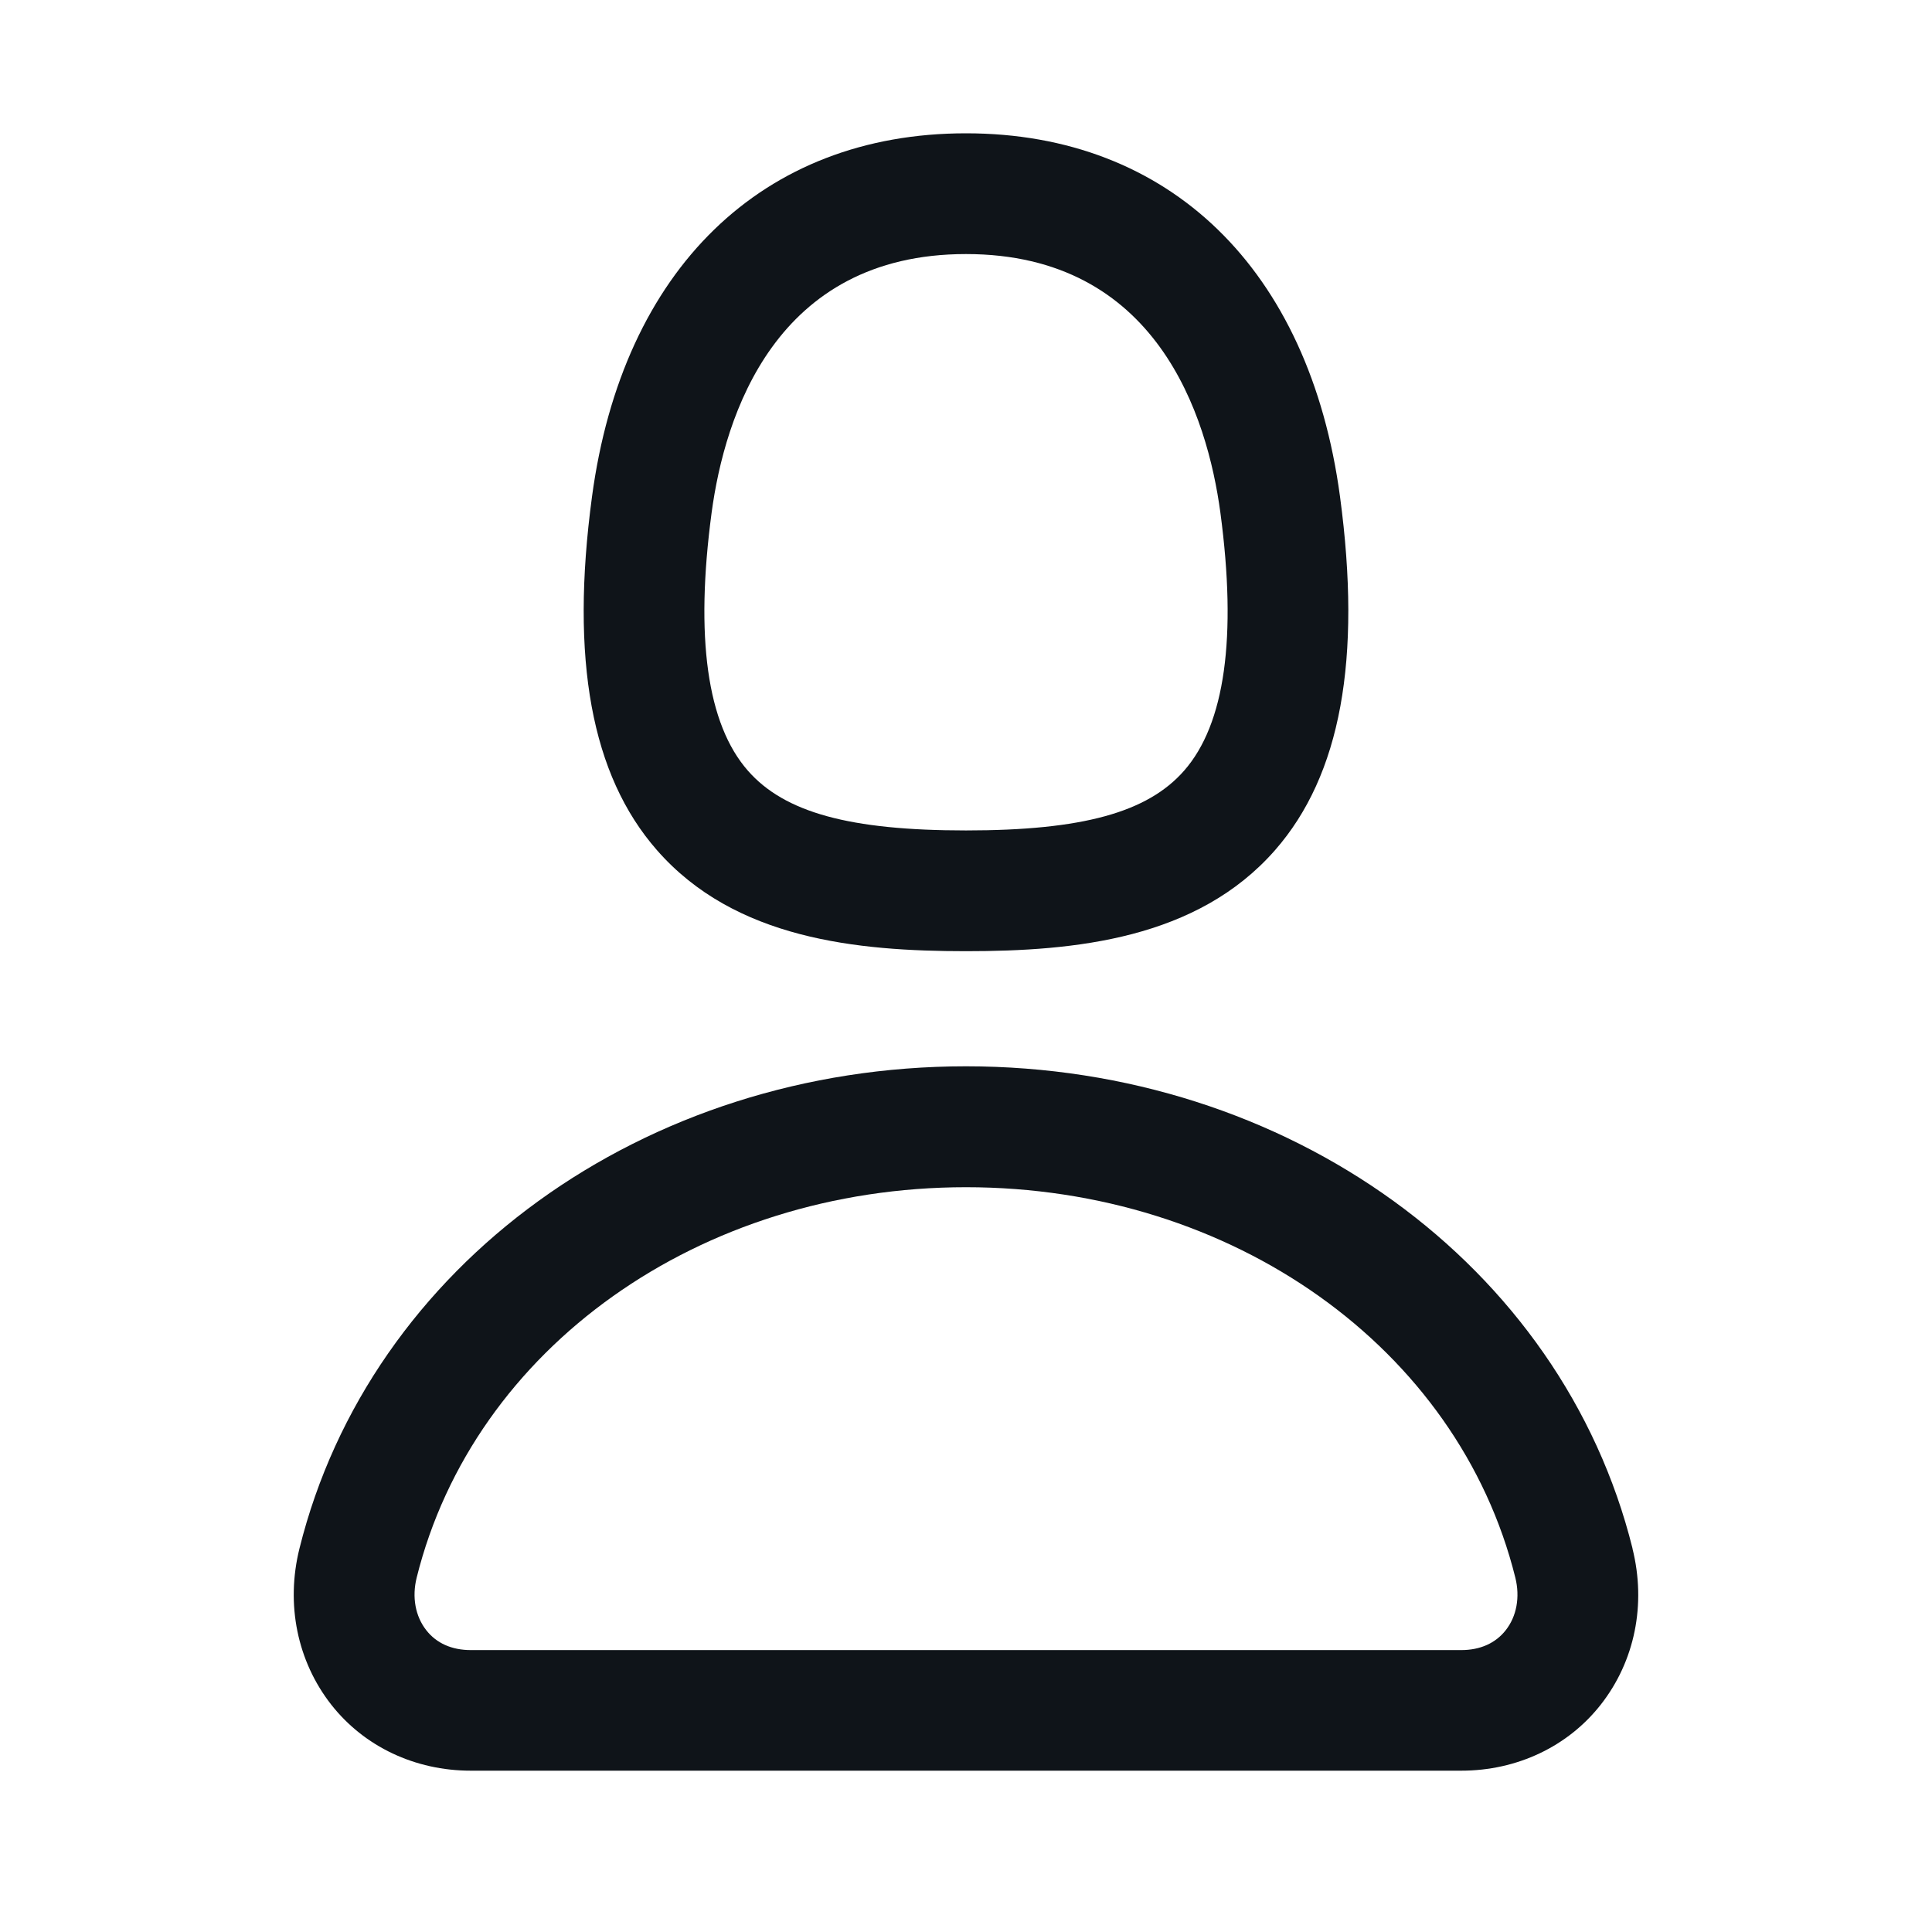
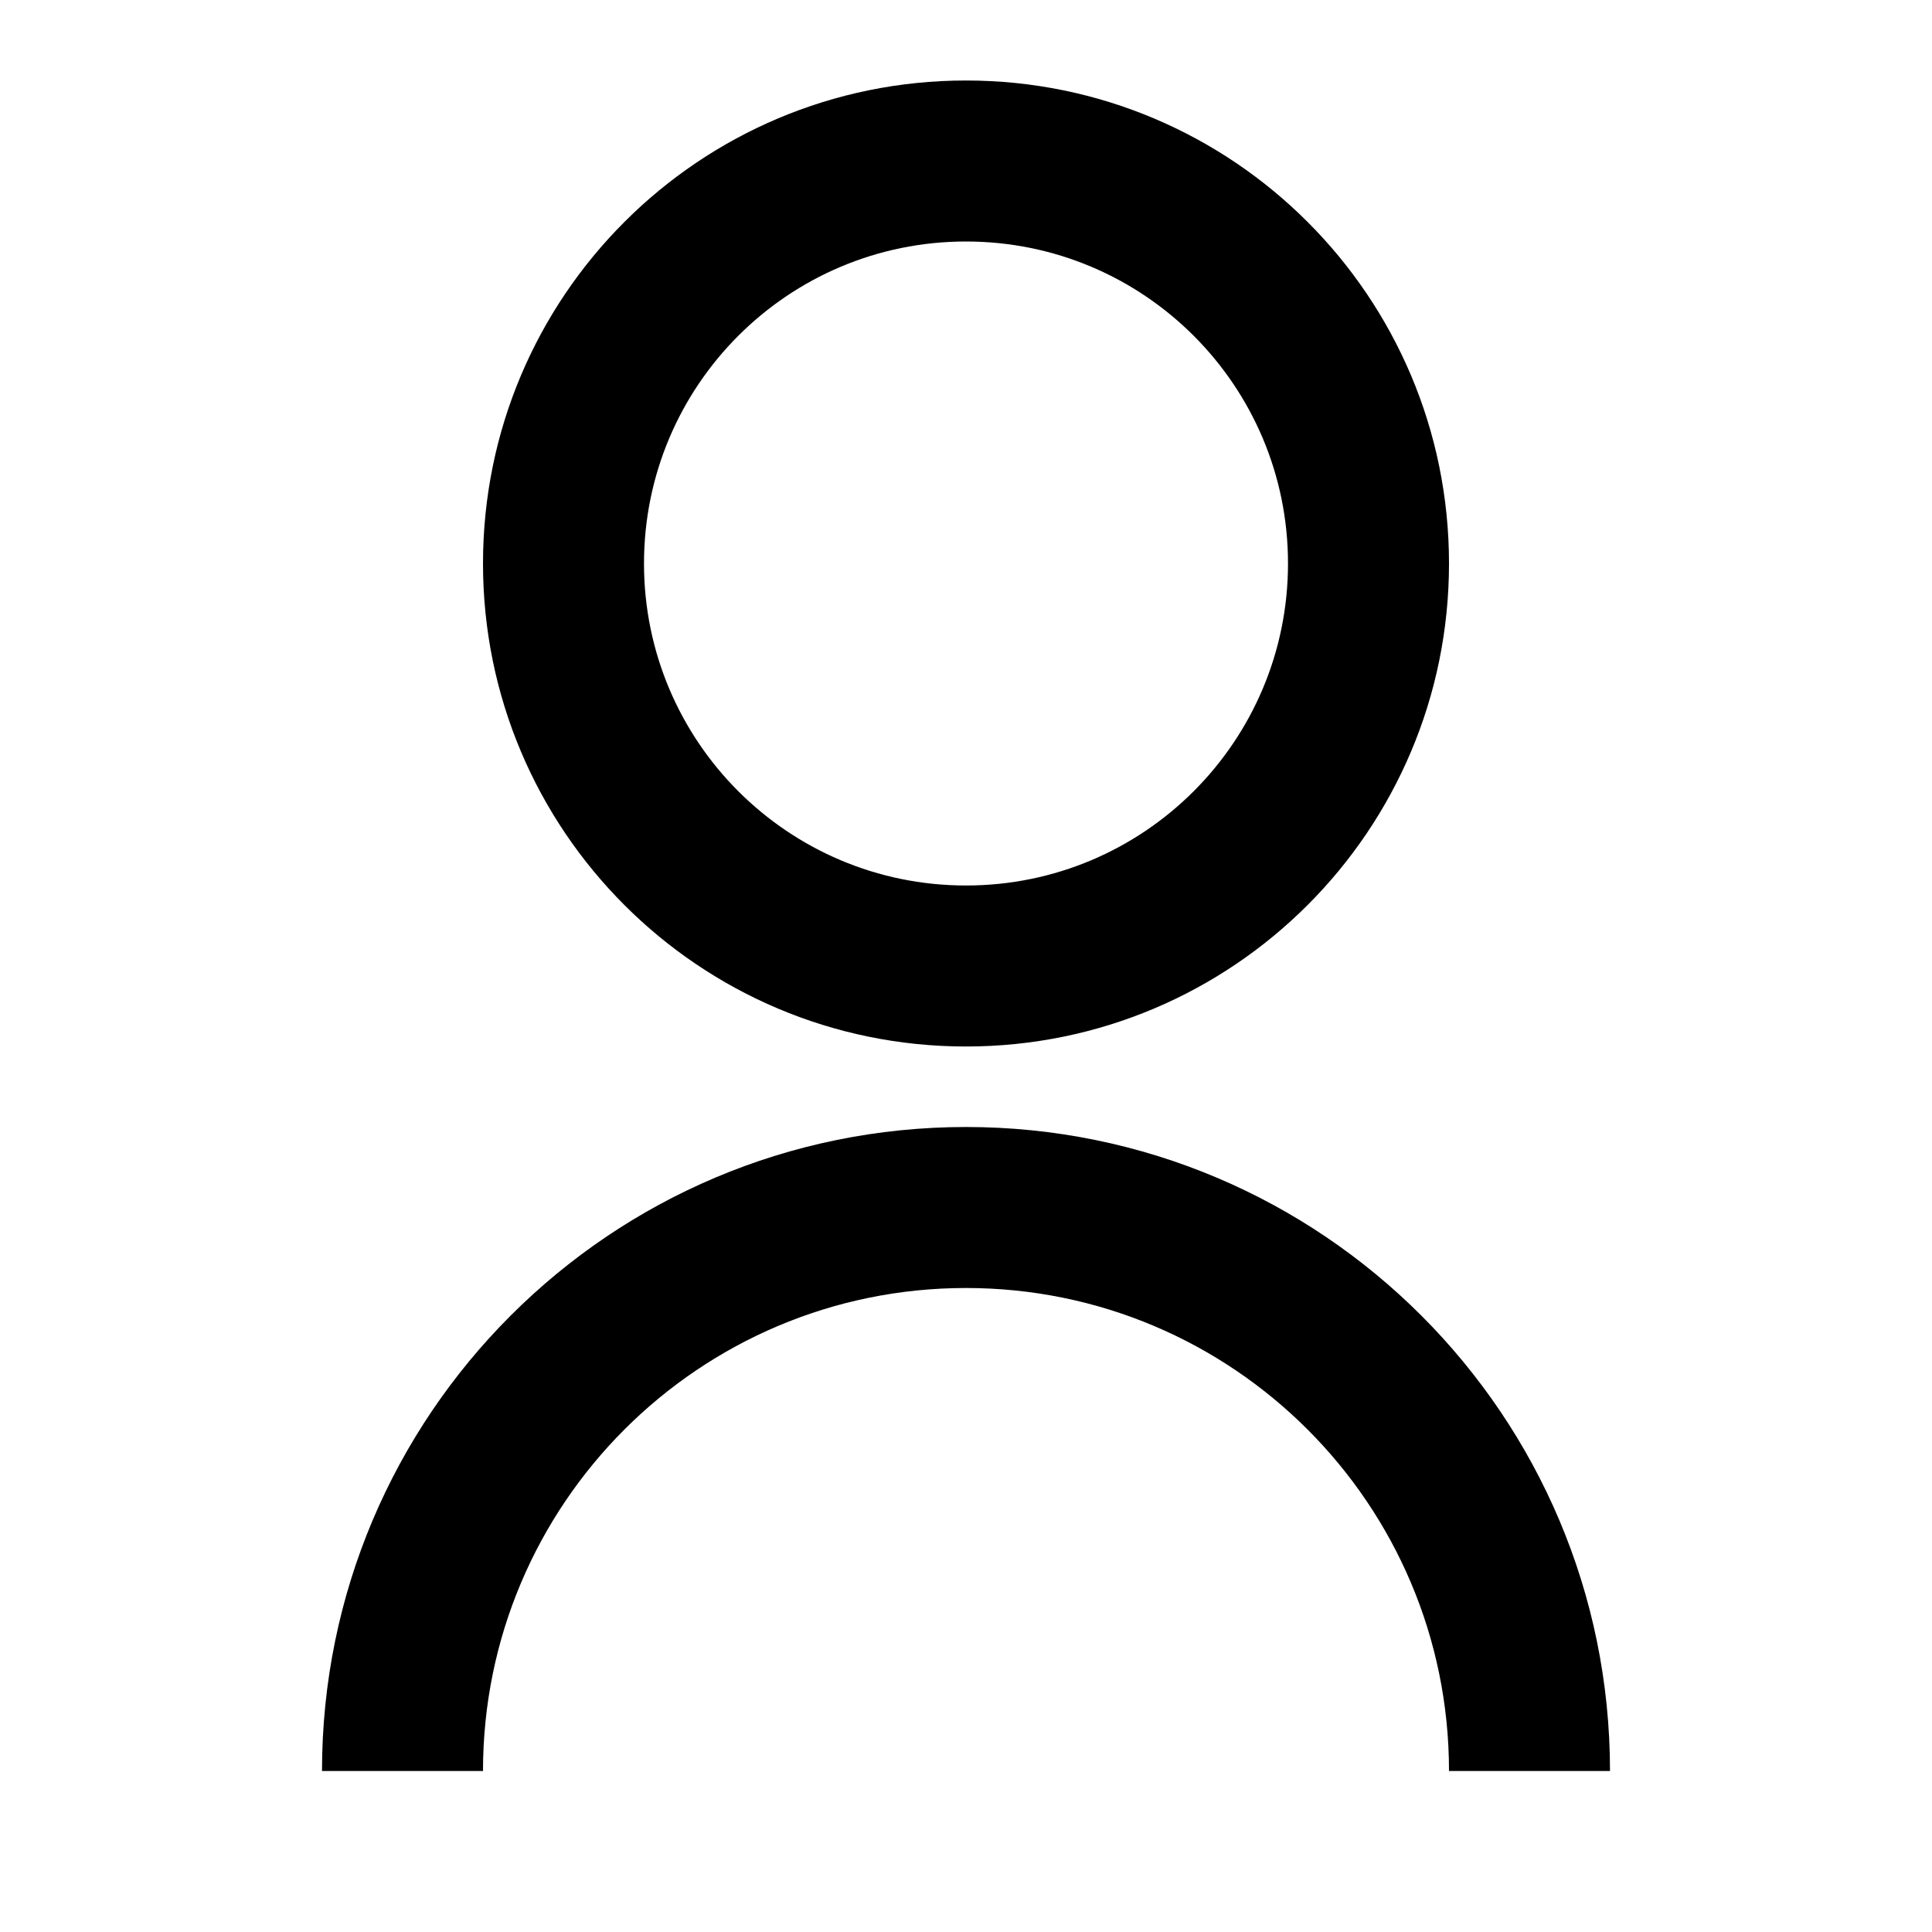
- <svg xmlns="http://www.w3.org/2000/svg" width="24" height="24" viewBox="0 0 24 24" fill="none">
-   <path d="M12 11.816C13.355 11.816 14.872 11.666 15.84 10.56C16.654 9.63 16.918 8.192 16.646 6.168C16.266 3.343 14.529 1.656 12 1.656C9.471 1.656 7.734 3.343 7.354 6.17C7.082 8.192 7.346 9.63 8.16 10.56C9.128 11.667 10.645 11.816 12 11.816V11.816ZM8.84 6.368C9.002 5.168 9.627 3.156 12 3.156C14.373 3.156 14.998 5.169 15.16 6.368C15.367 7.918 15.217 8.995 14.71 9.573C14.255 10.093 13.444 10.316 12 10.316C10.556 10.316 9.745 10.093 9.29 9.573C8.783 8.995 8.633 7.917 8.84 6.368ZM20.28 19.236C19.403 15.71 15.998 13.246 12 13.246C8.002 13.246 4.597 15.71 3.72 19.236C3.548 19.928 3.692 20.636 4.115 21.176C4.523 21.696 5.155 21.996 5.848 21.996H18.152C18.845 21.996 19.477 21.696 19.885 21.176C20.309 20.636 20.452 19.929 20.279 19.236H20.28ZM18.704 20.252C18.578 20.412 18.388 20.498 18.152 20.498H5.848C5.613 20.498 5.422 20.413 5.296 20.252C5.159 20.078 5.116 19.84 5.176 19.598C5.886 16.743 8.693 14.748 12 14.748C15.307 14.748 18.114 16.742 18.824 19.598C18.884 19.84 18.841 20.078 18.704 20.252V20.252Z" fill="#0F1419" />
+ <svg xmlns="http://www.w3.org/2000/svg" viewBox="0 0 24 24" width="24" height="24">
+   <path fill="none" d="M0 0h24v24H0z" />
+   <path d="M4 22a8 8 0 1 1 16 0h-2a6 6 0 1 0-12 0H4zm8-9c-3.315 0-6-2.685-6-6s2.685-6 6-6 6 2.685 6 6-2.685 6-6 6zm0-2c2.21 0 4-1.79 4-4s-1.79-4-4-4-4 1.79-4 4 1.79 4 4 4z" />
</svg>
